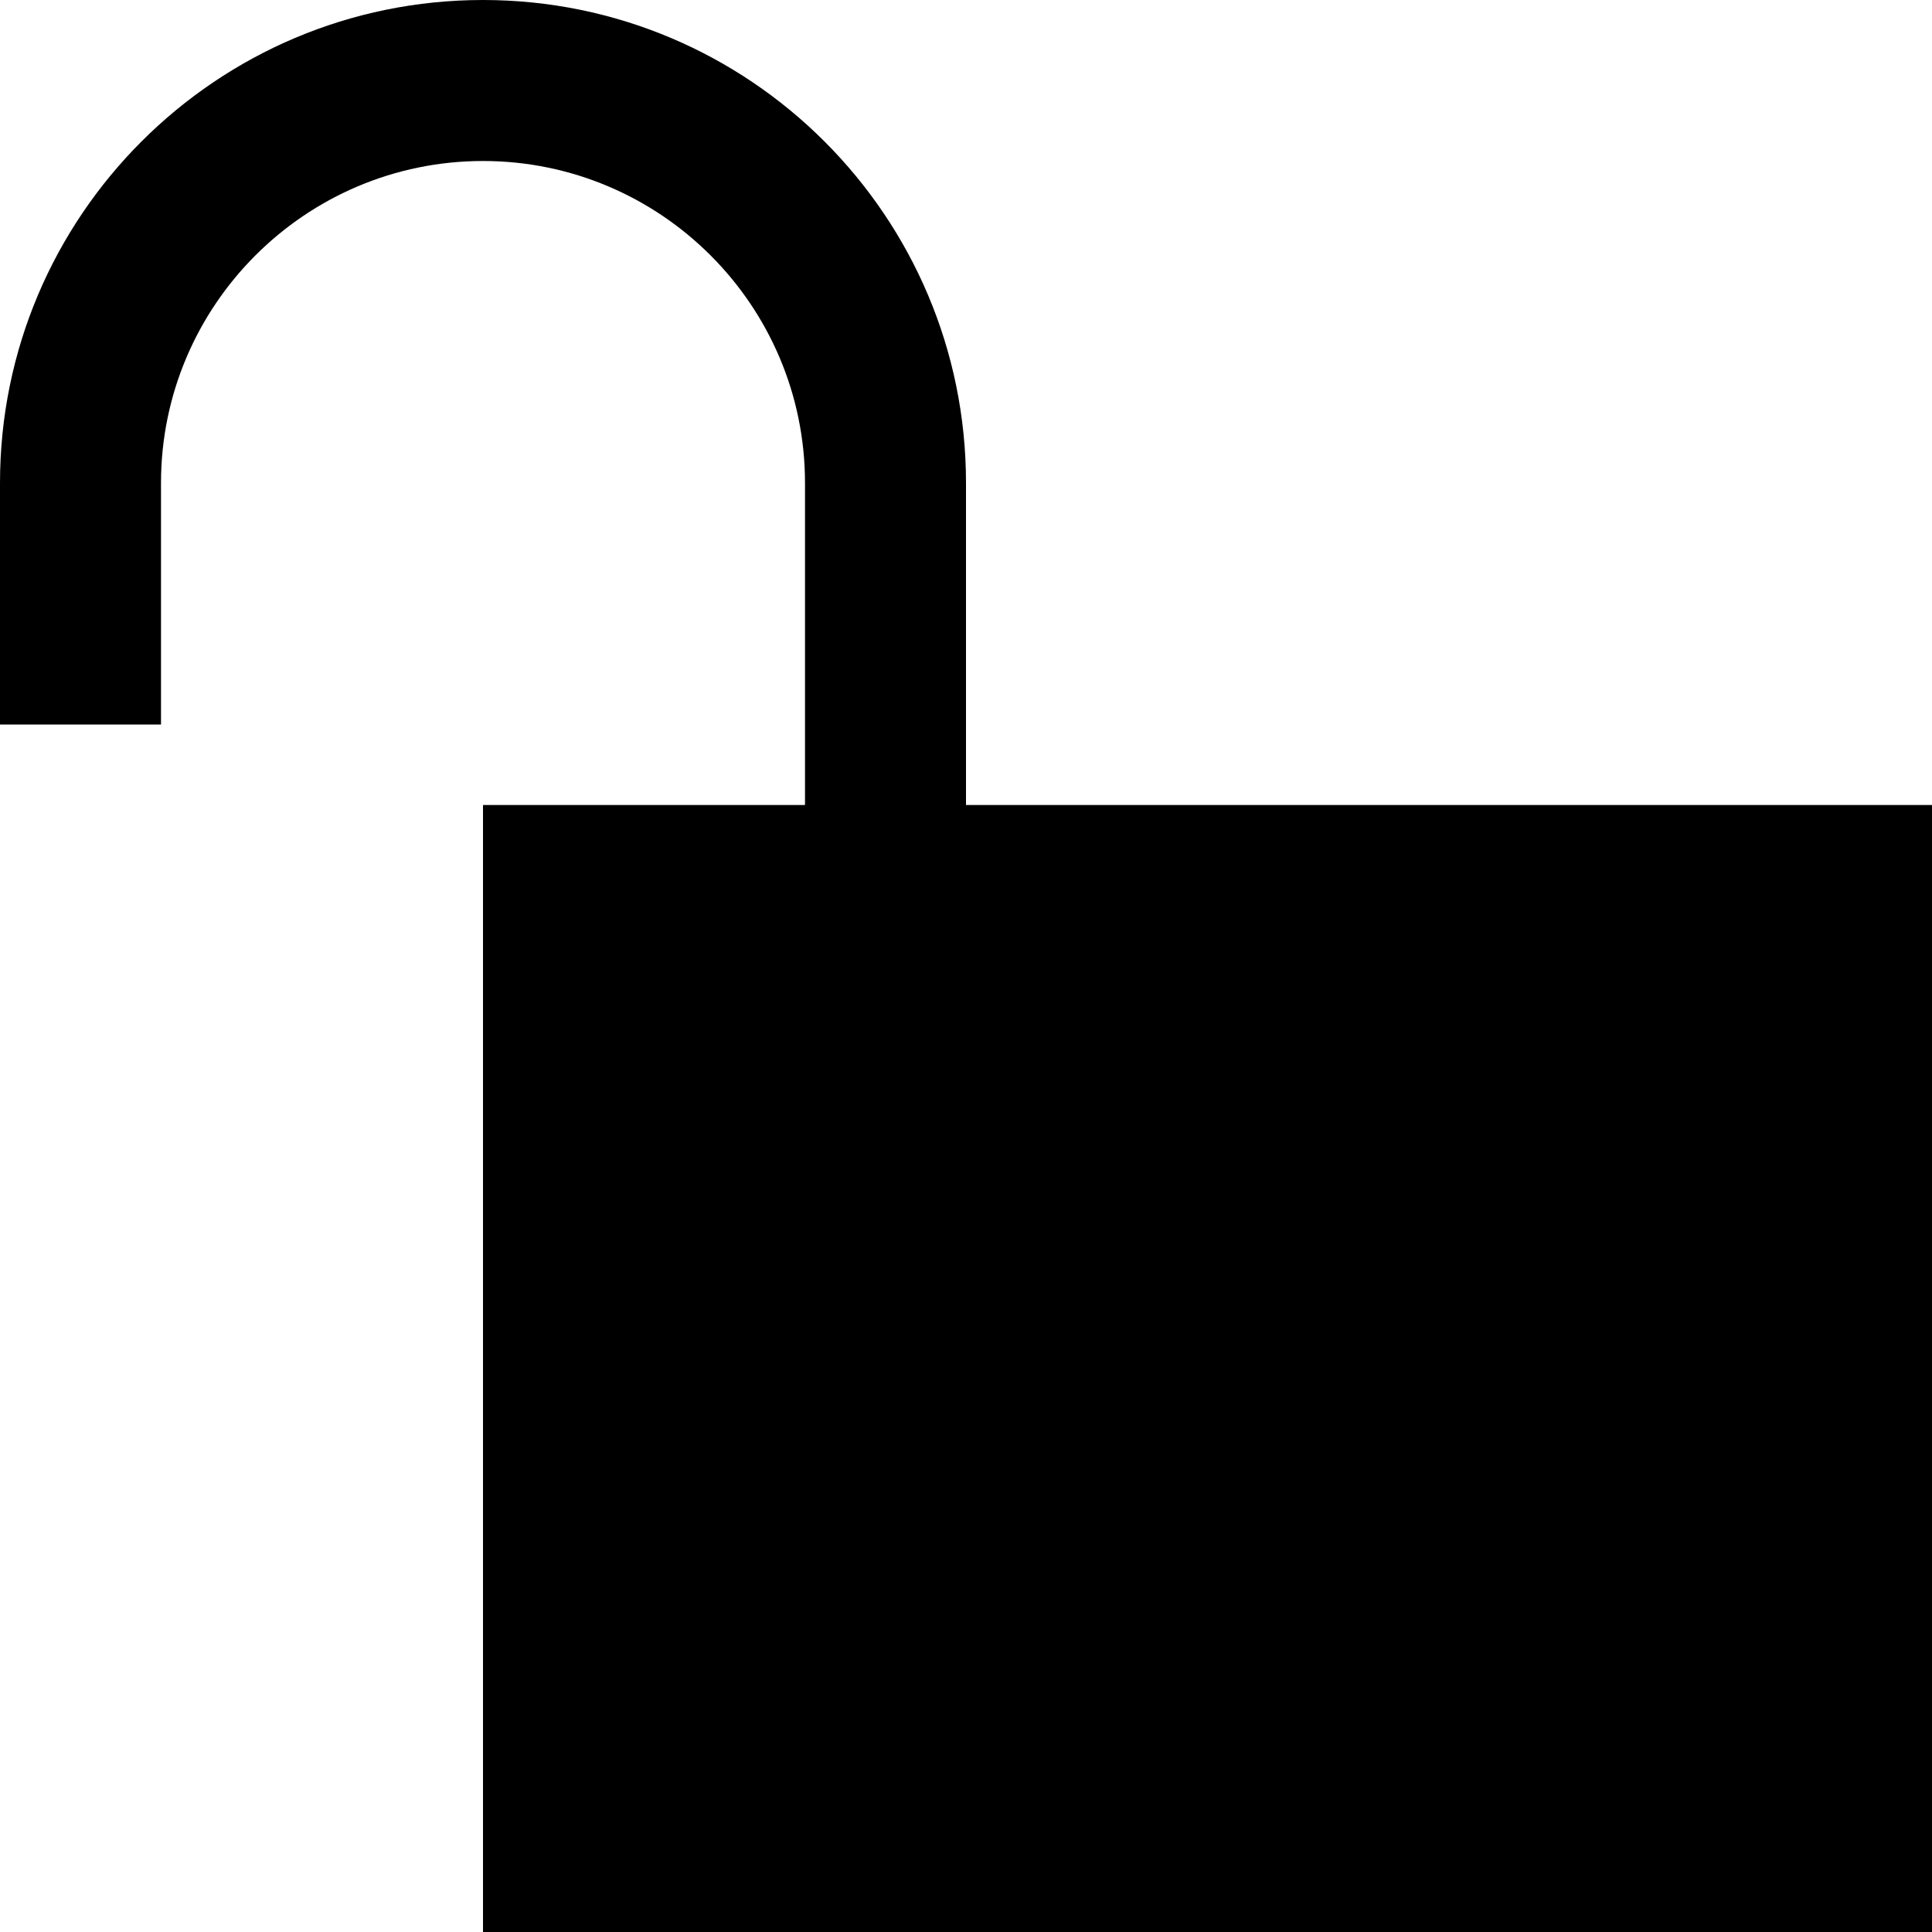
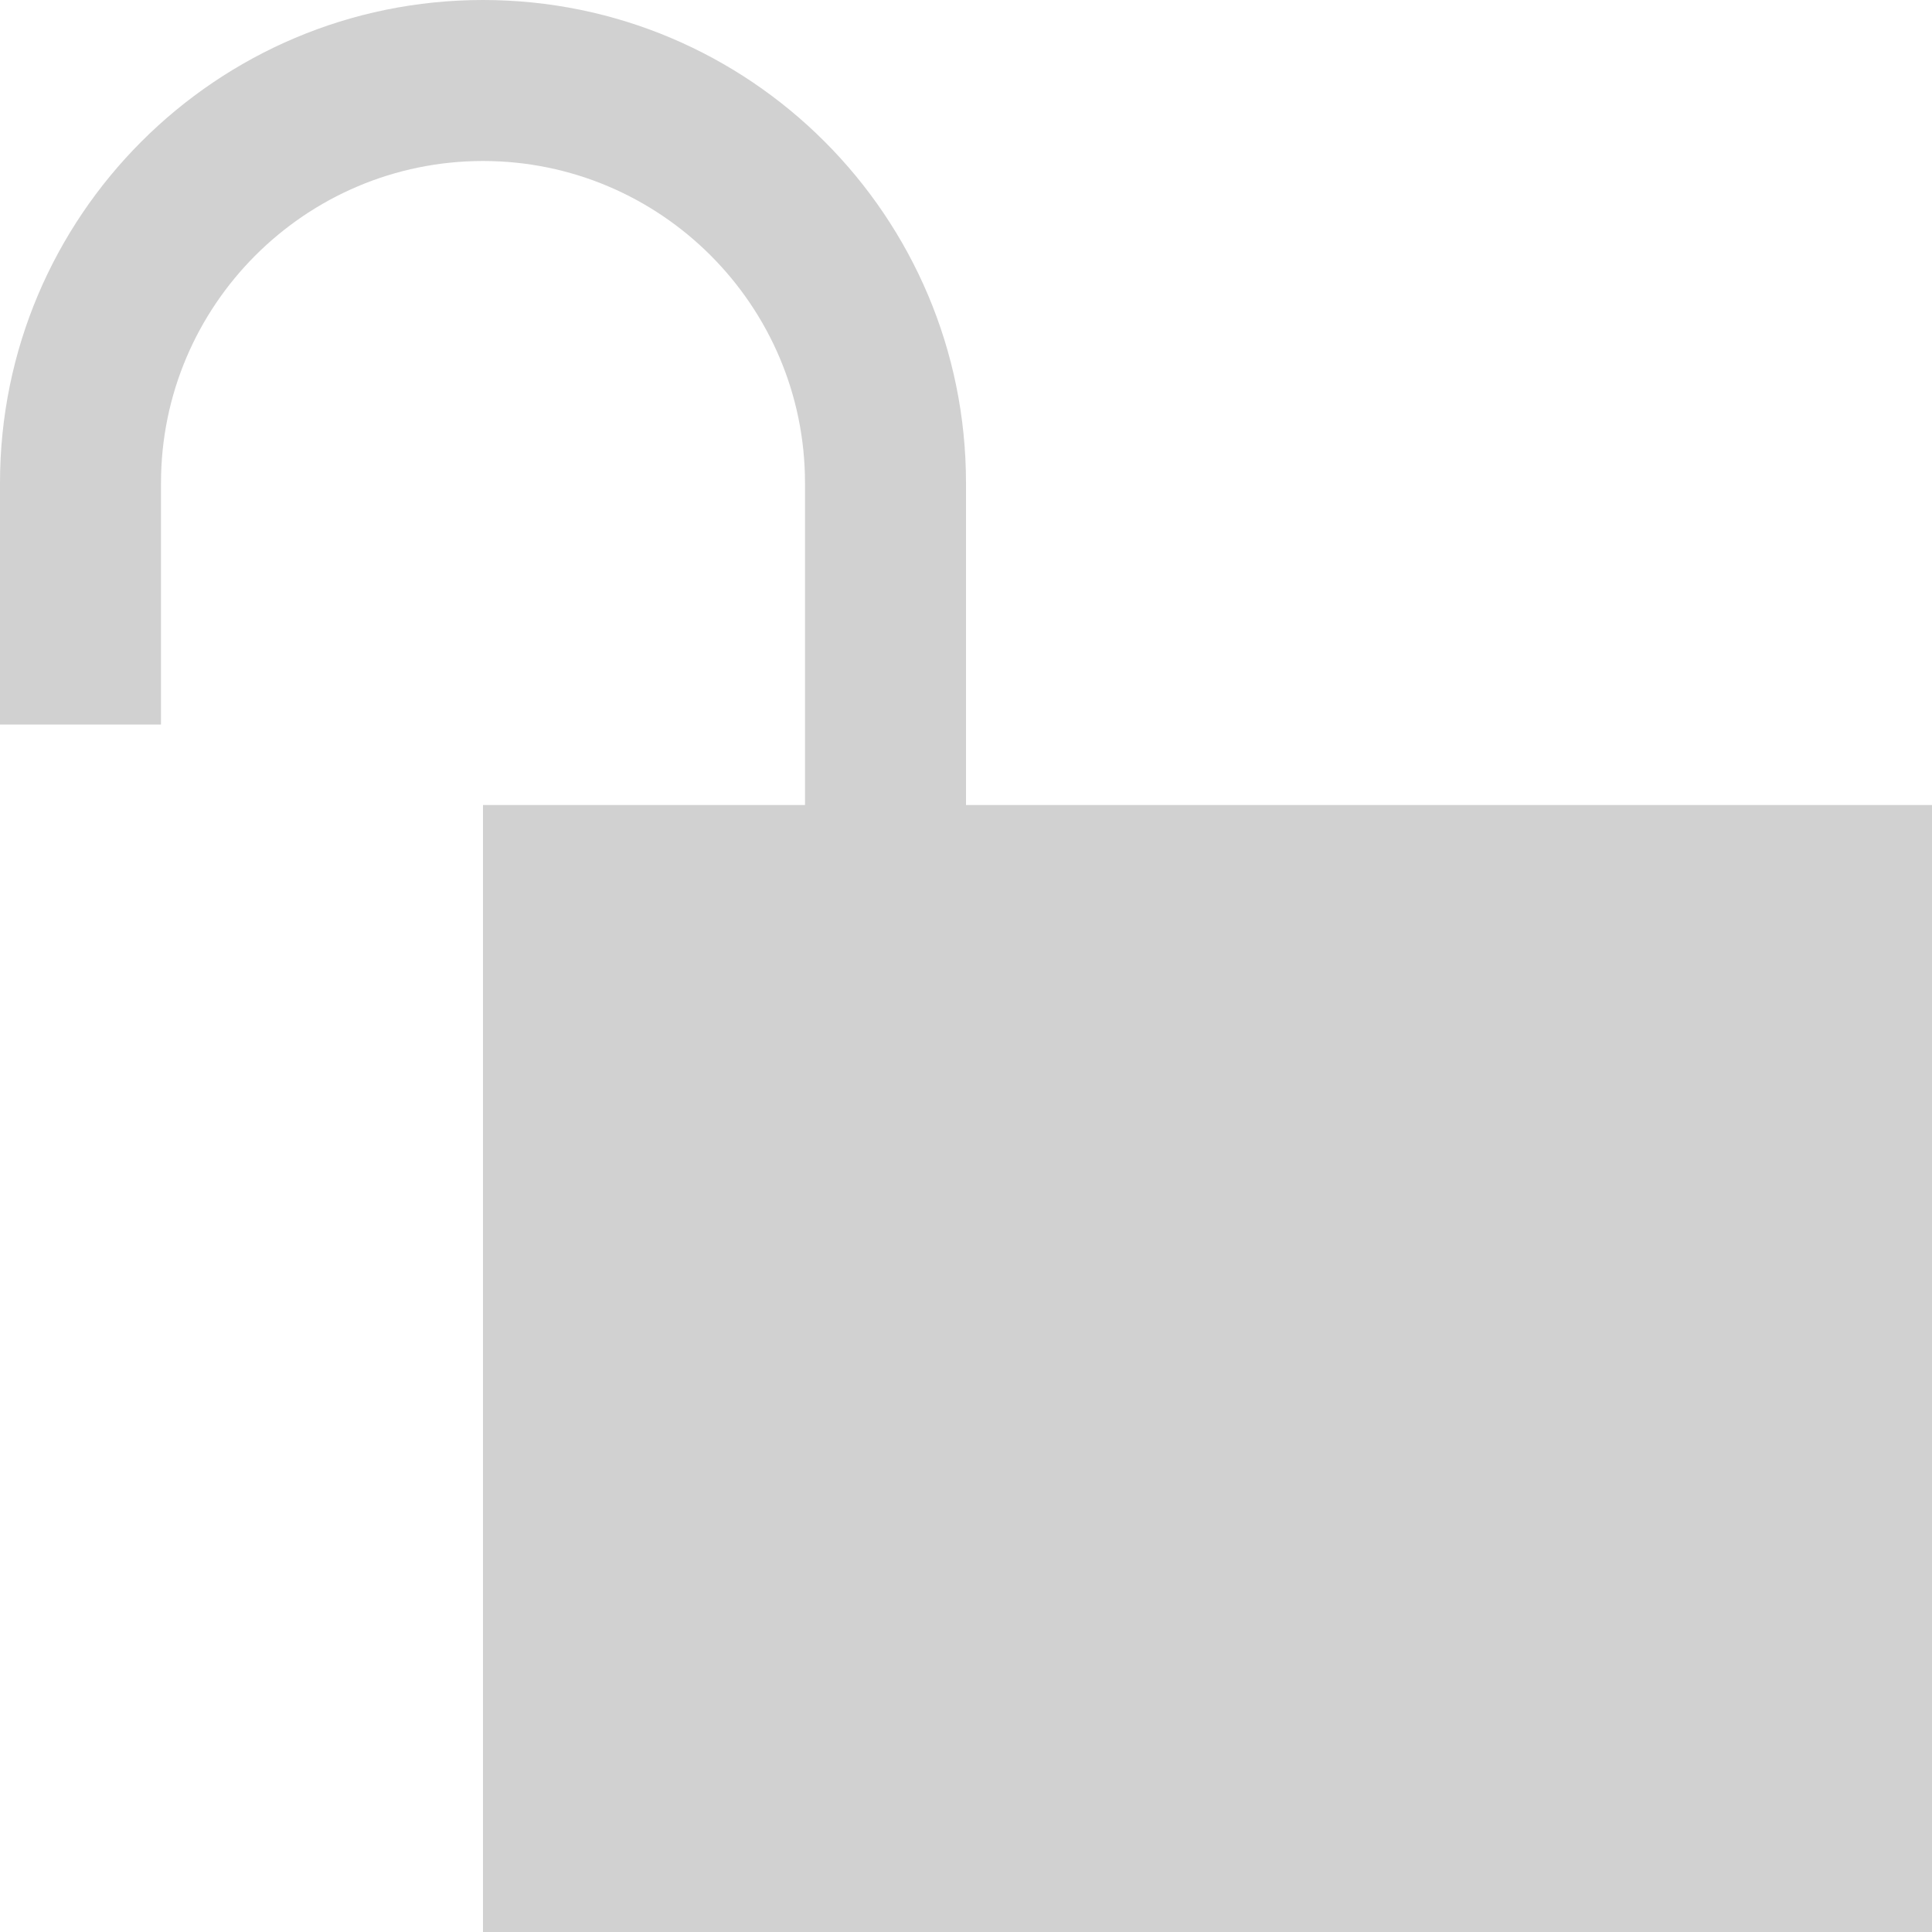
<svg xmlns="http://www.w3.org/2000/svg" width="24" height="24" viewBox="0 0 24 24">
-   <path d="M12 10v-4c0-3.313-2.687-6-6-6s-6 2.687-6 6v3h2v-3c0-2.206 1.794-4 4-4s4 1.794 4 4v4h-4v14h18v-14h-12z" />
+   <path fill="rgb(209, 209, 209)" d="M12 10v-4c0-3.313-2.687-6-6-6s-6 2.687-6 6v3h2v-3c0-2.206 1.794-4 4-4s4 1.794 4 4v4h-4v14h18v-14h-12z" />
</svg>
